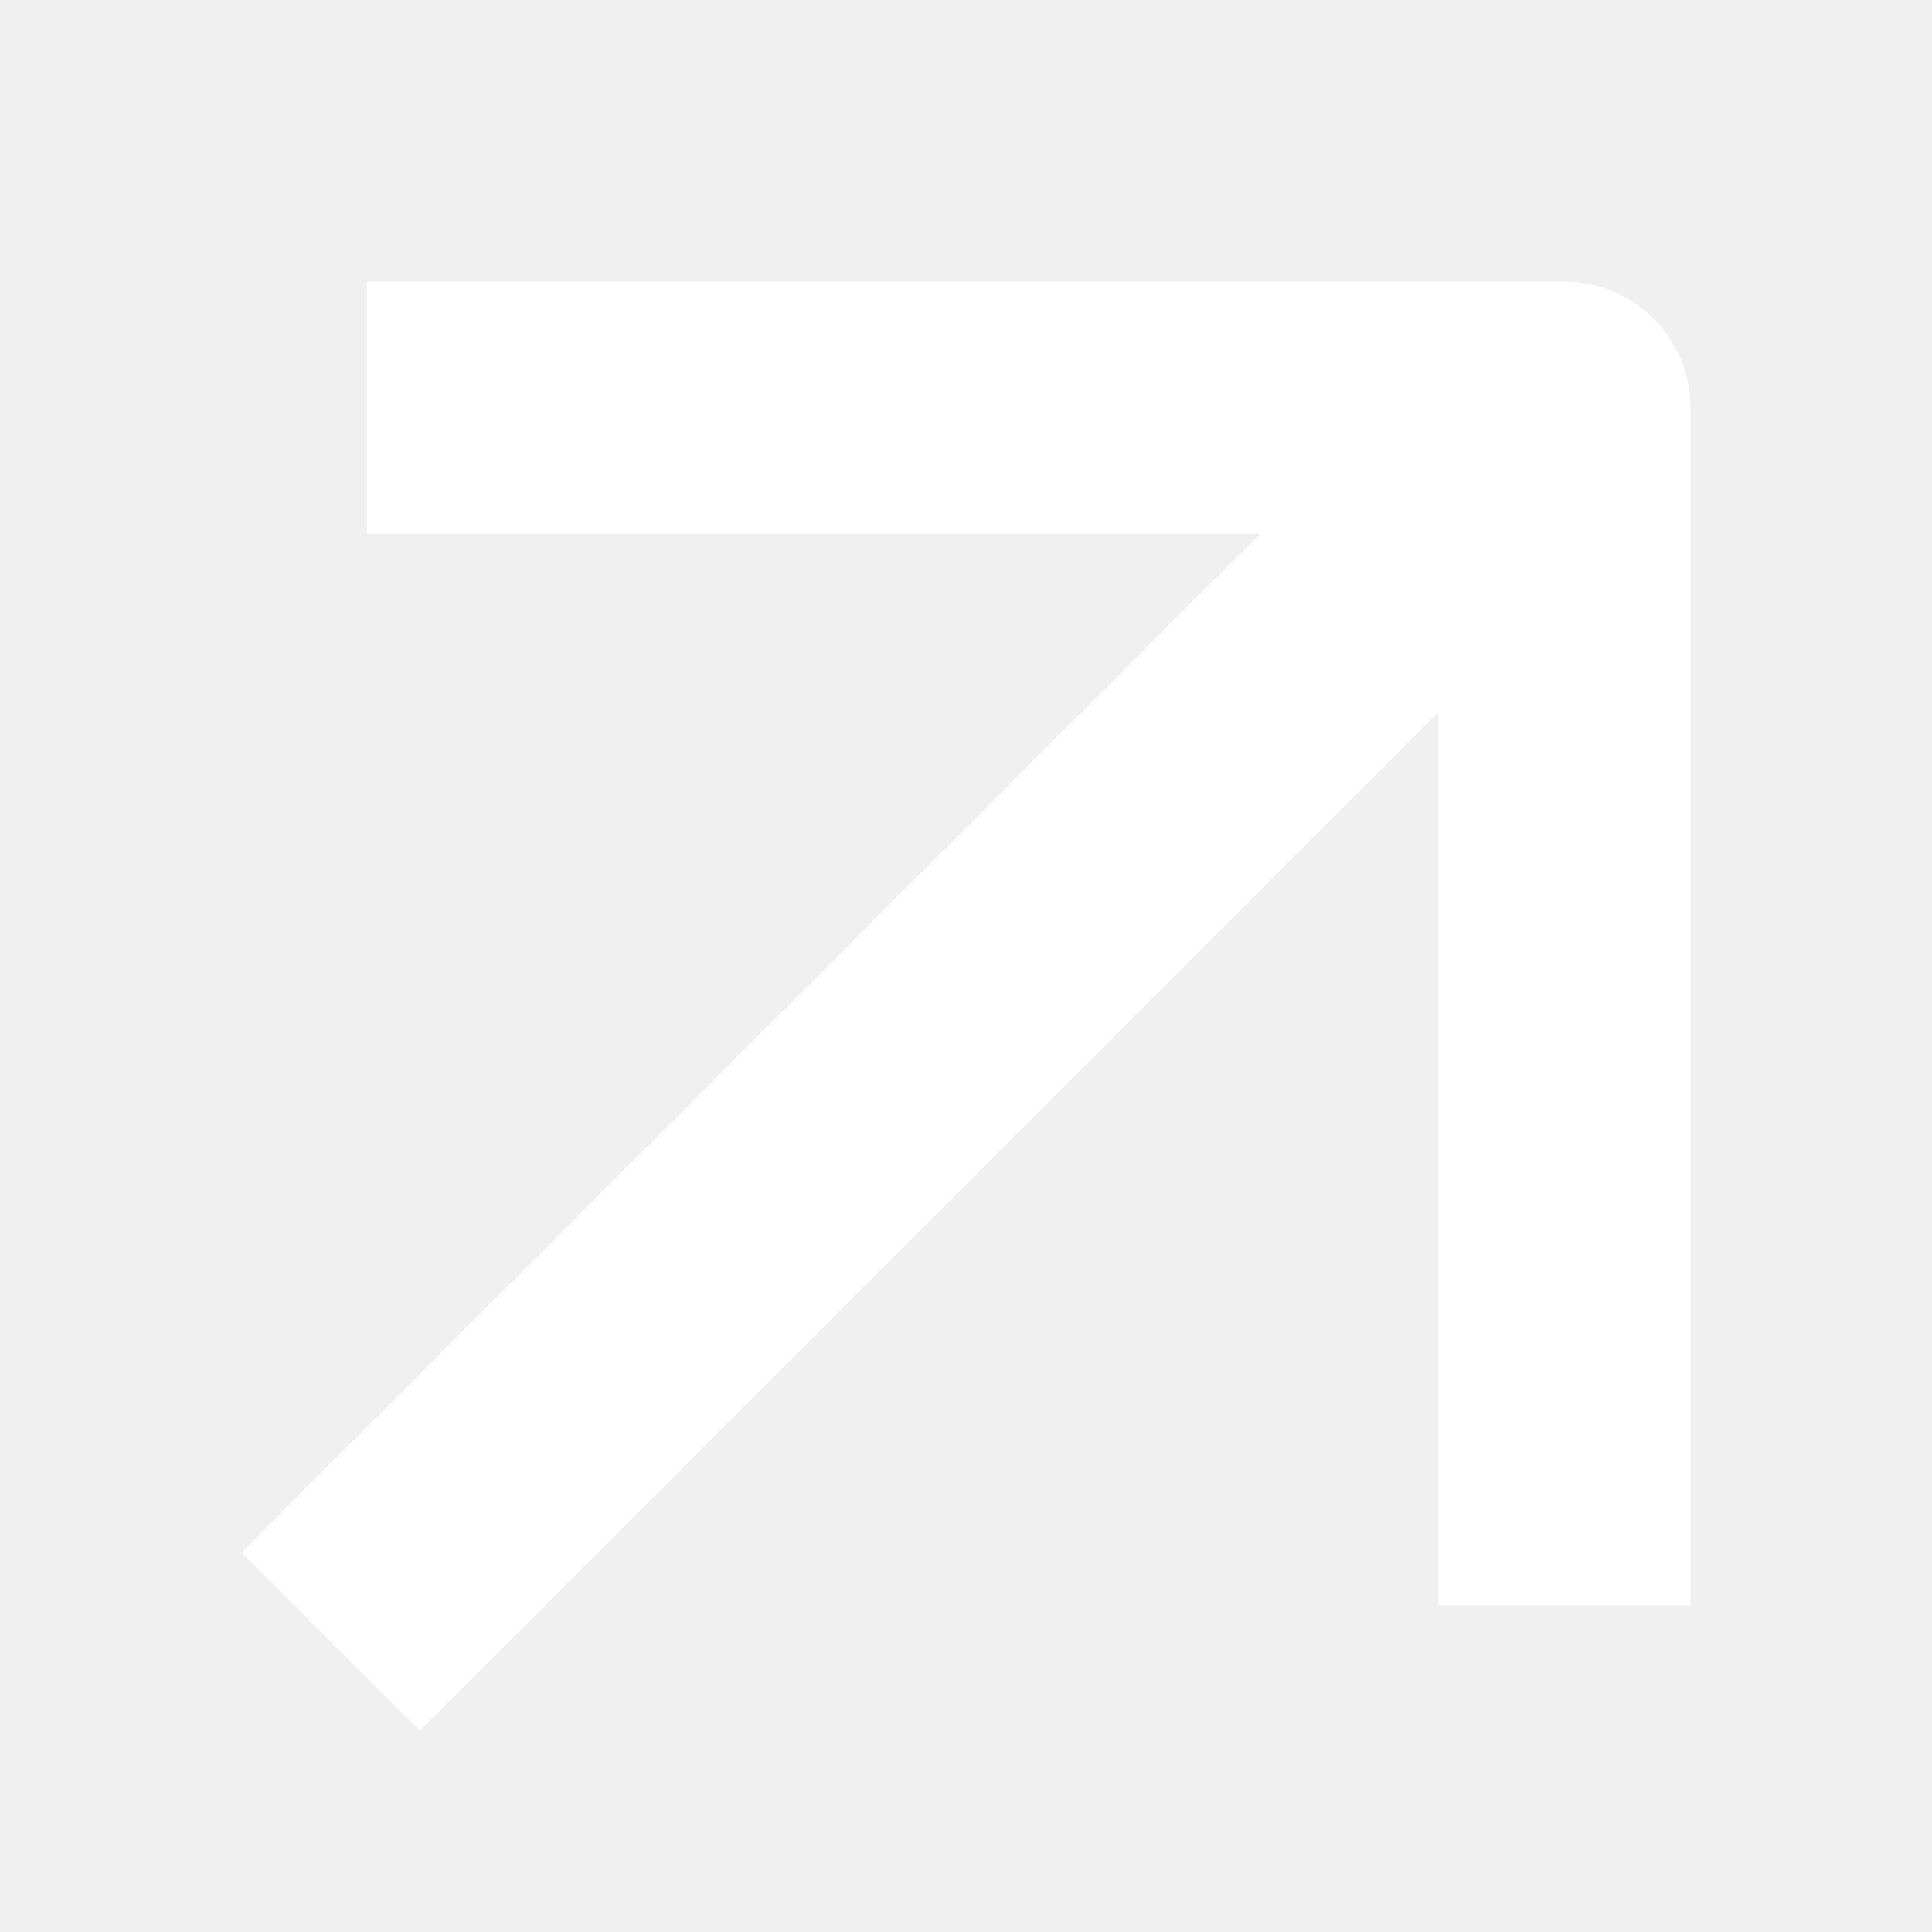
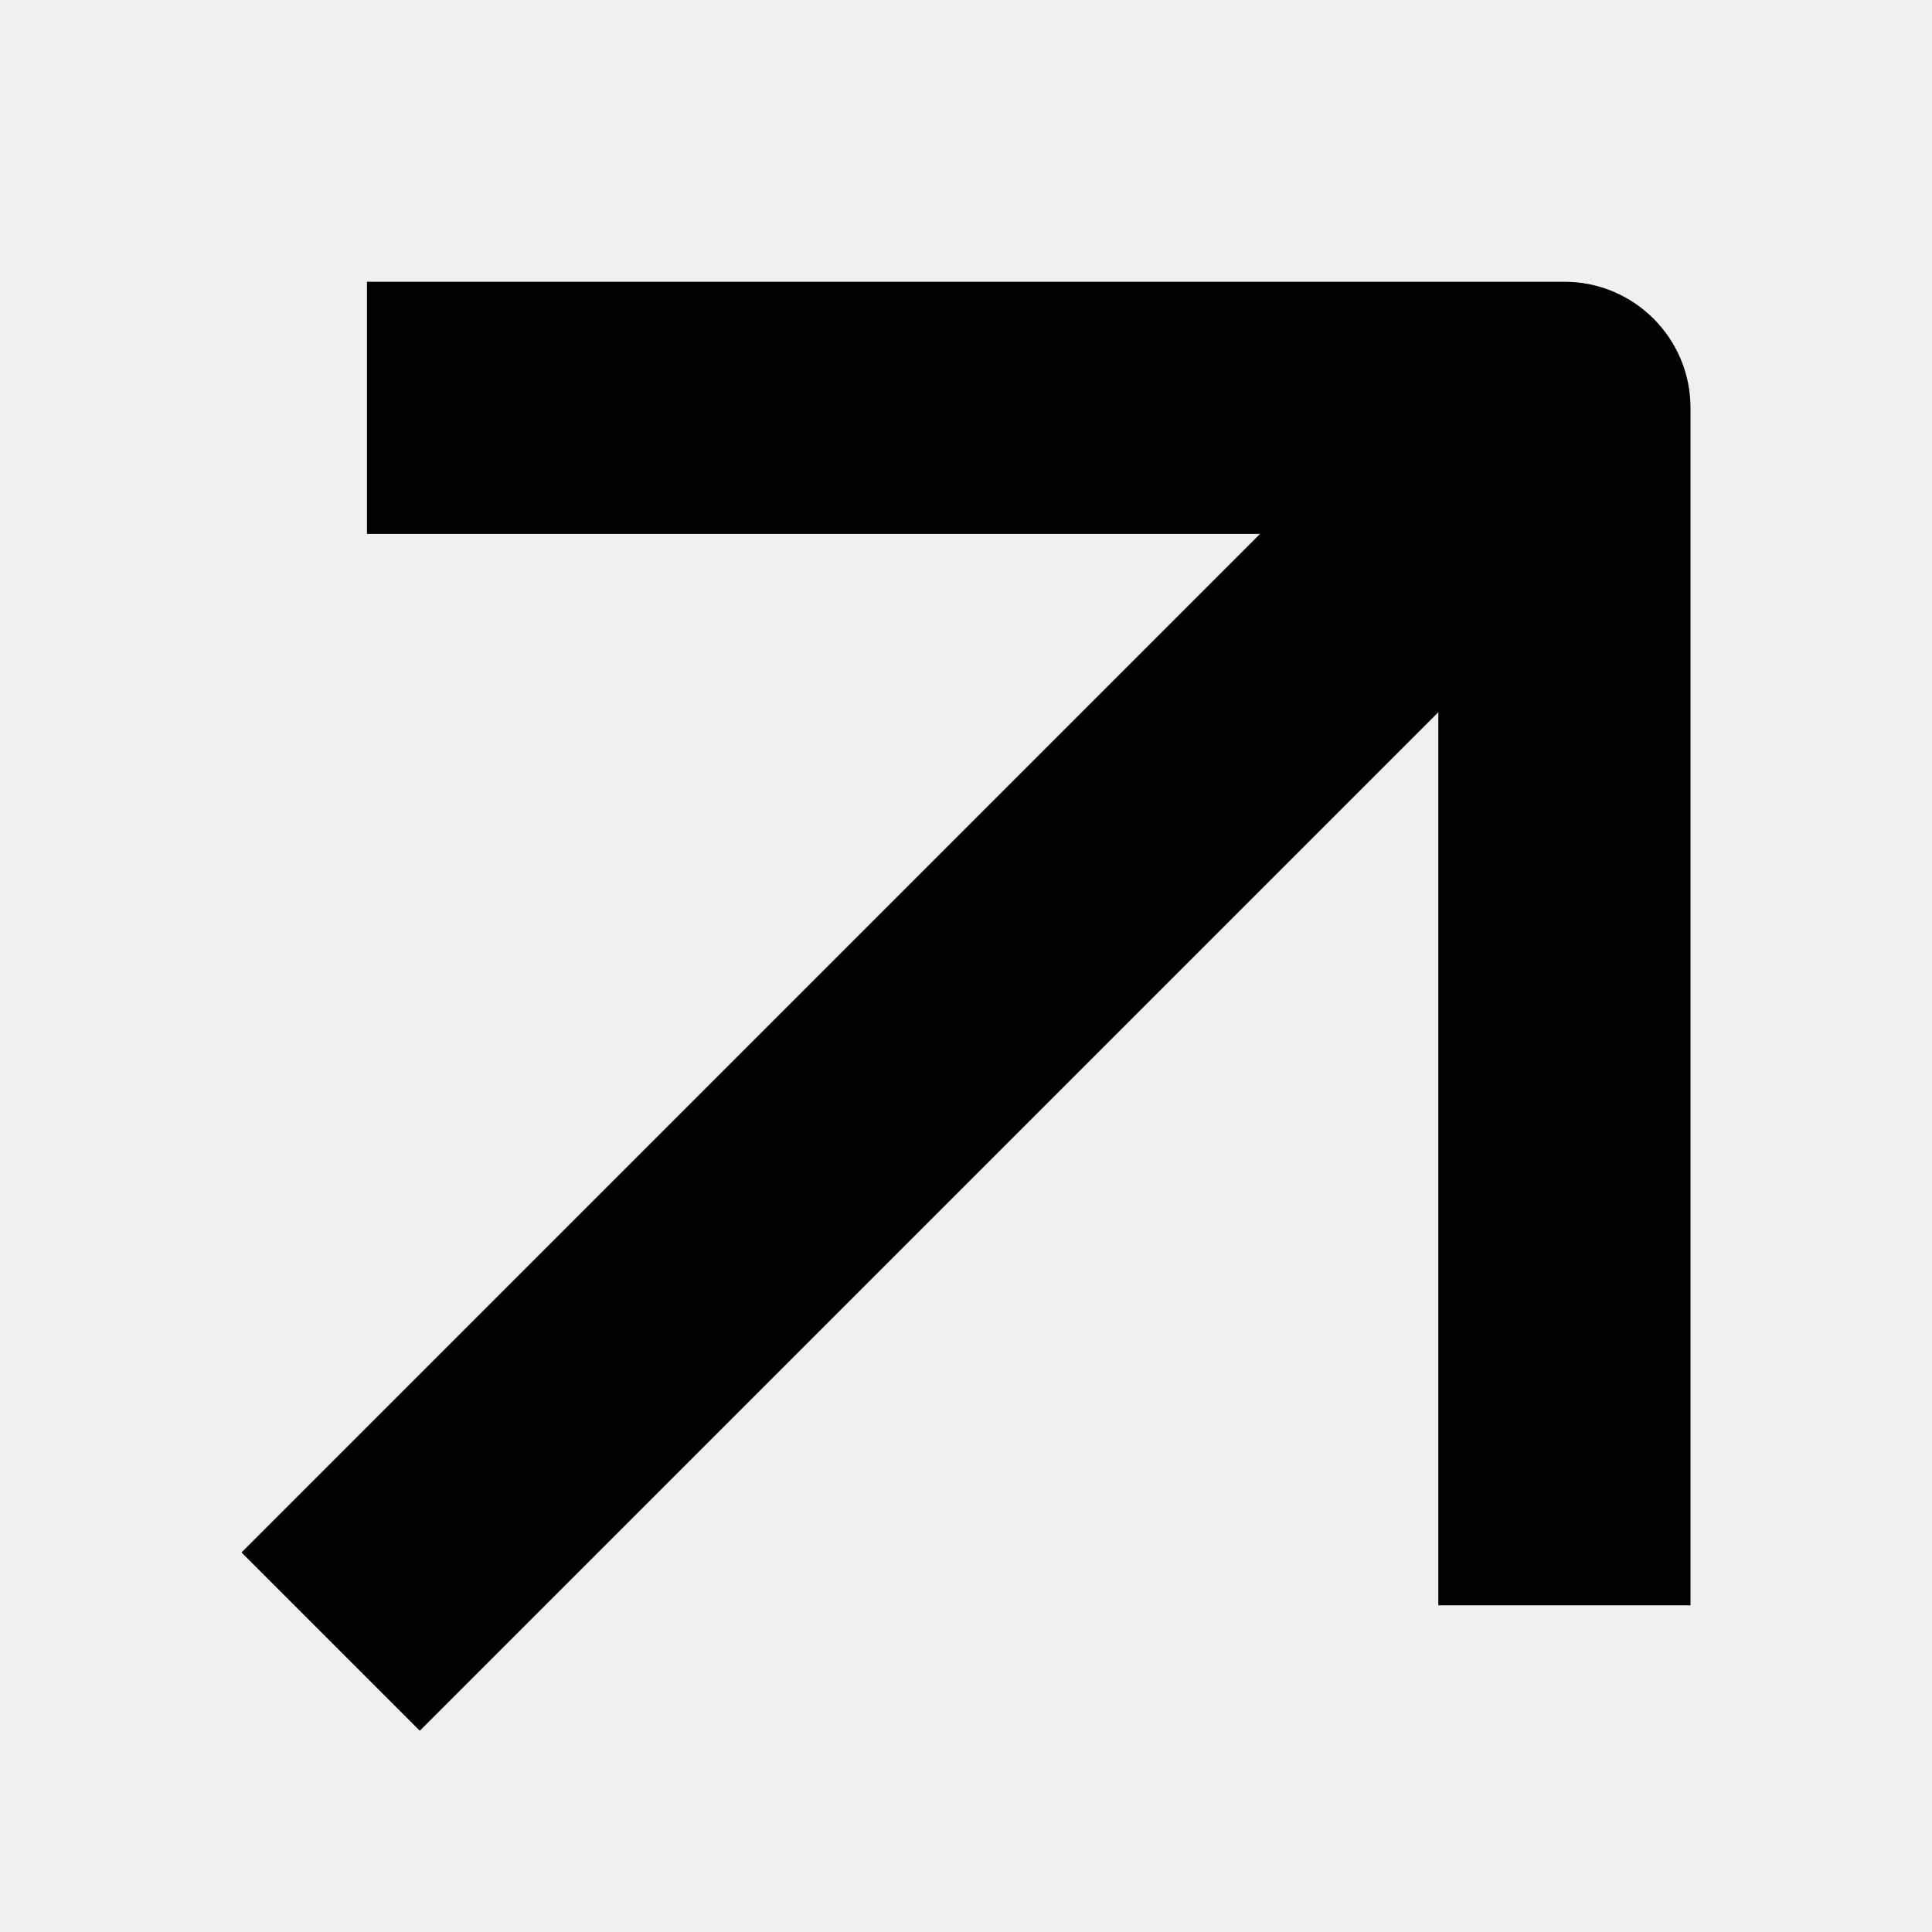
<svg xmlns="http://www.w3.org/2000/svg" width="48" height="48" viewBox="0 0 48 48" fill="none">
-   <path d="M31.305 13.265L6 38.57L10.43 43L35.735 17.695V39.883H42V10.133C42 8.403 40.597 7 38.867 7H9.117V13.265L31.305 13.265Z" fill="white" />
+   <path d="M31.305 13.265L6 38.57L10.43 43L35.735 17.695V39.883H42V10.133C42 8.403 40.597 7 38.867 7H9.117V13.265L31.305 13.265Z" fill="black" />
</svg>
